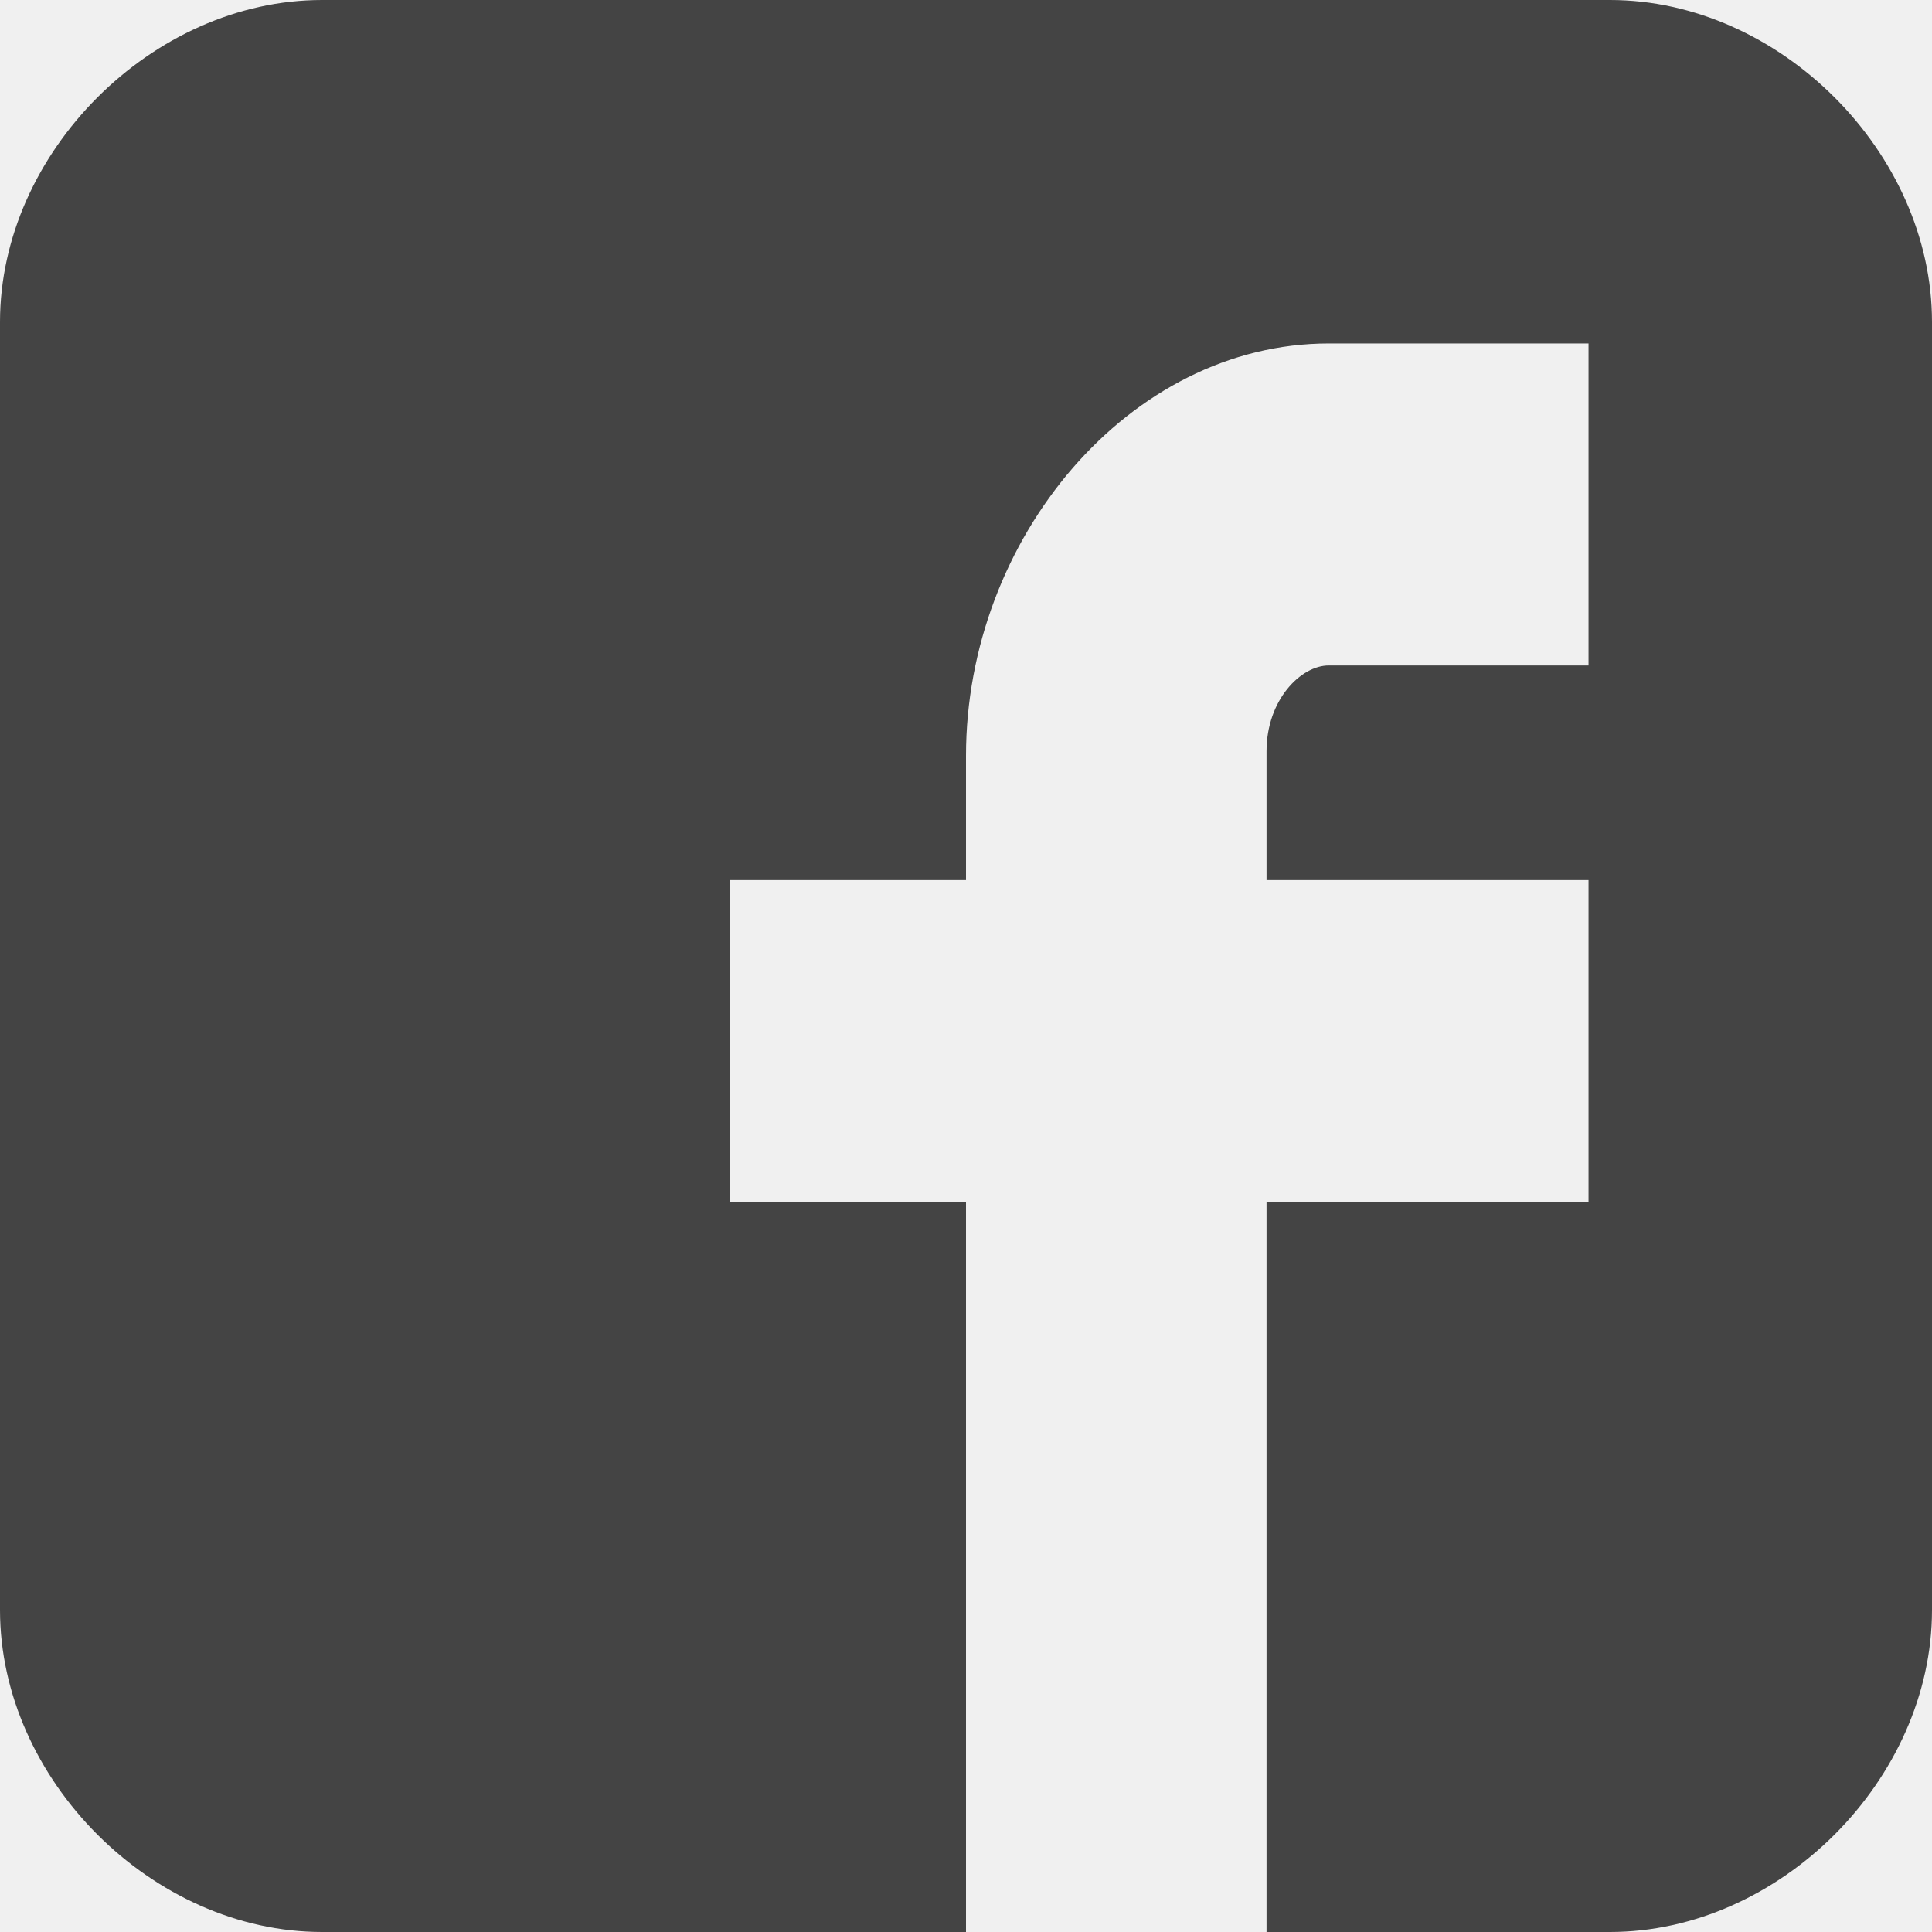
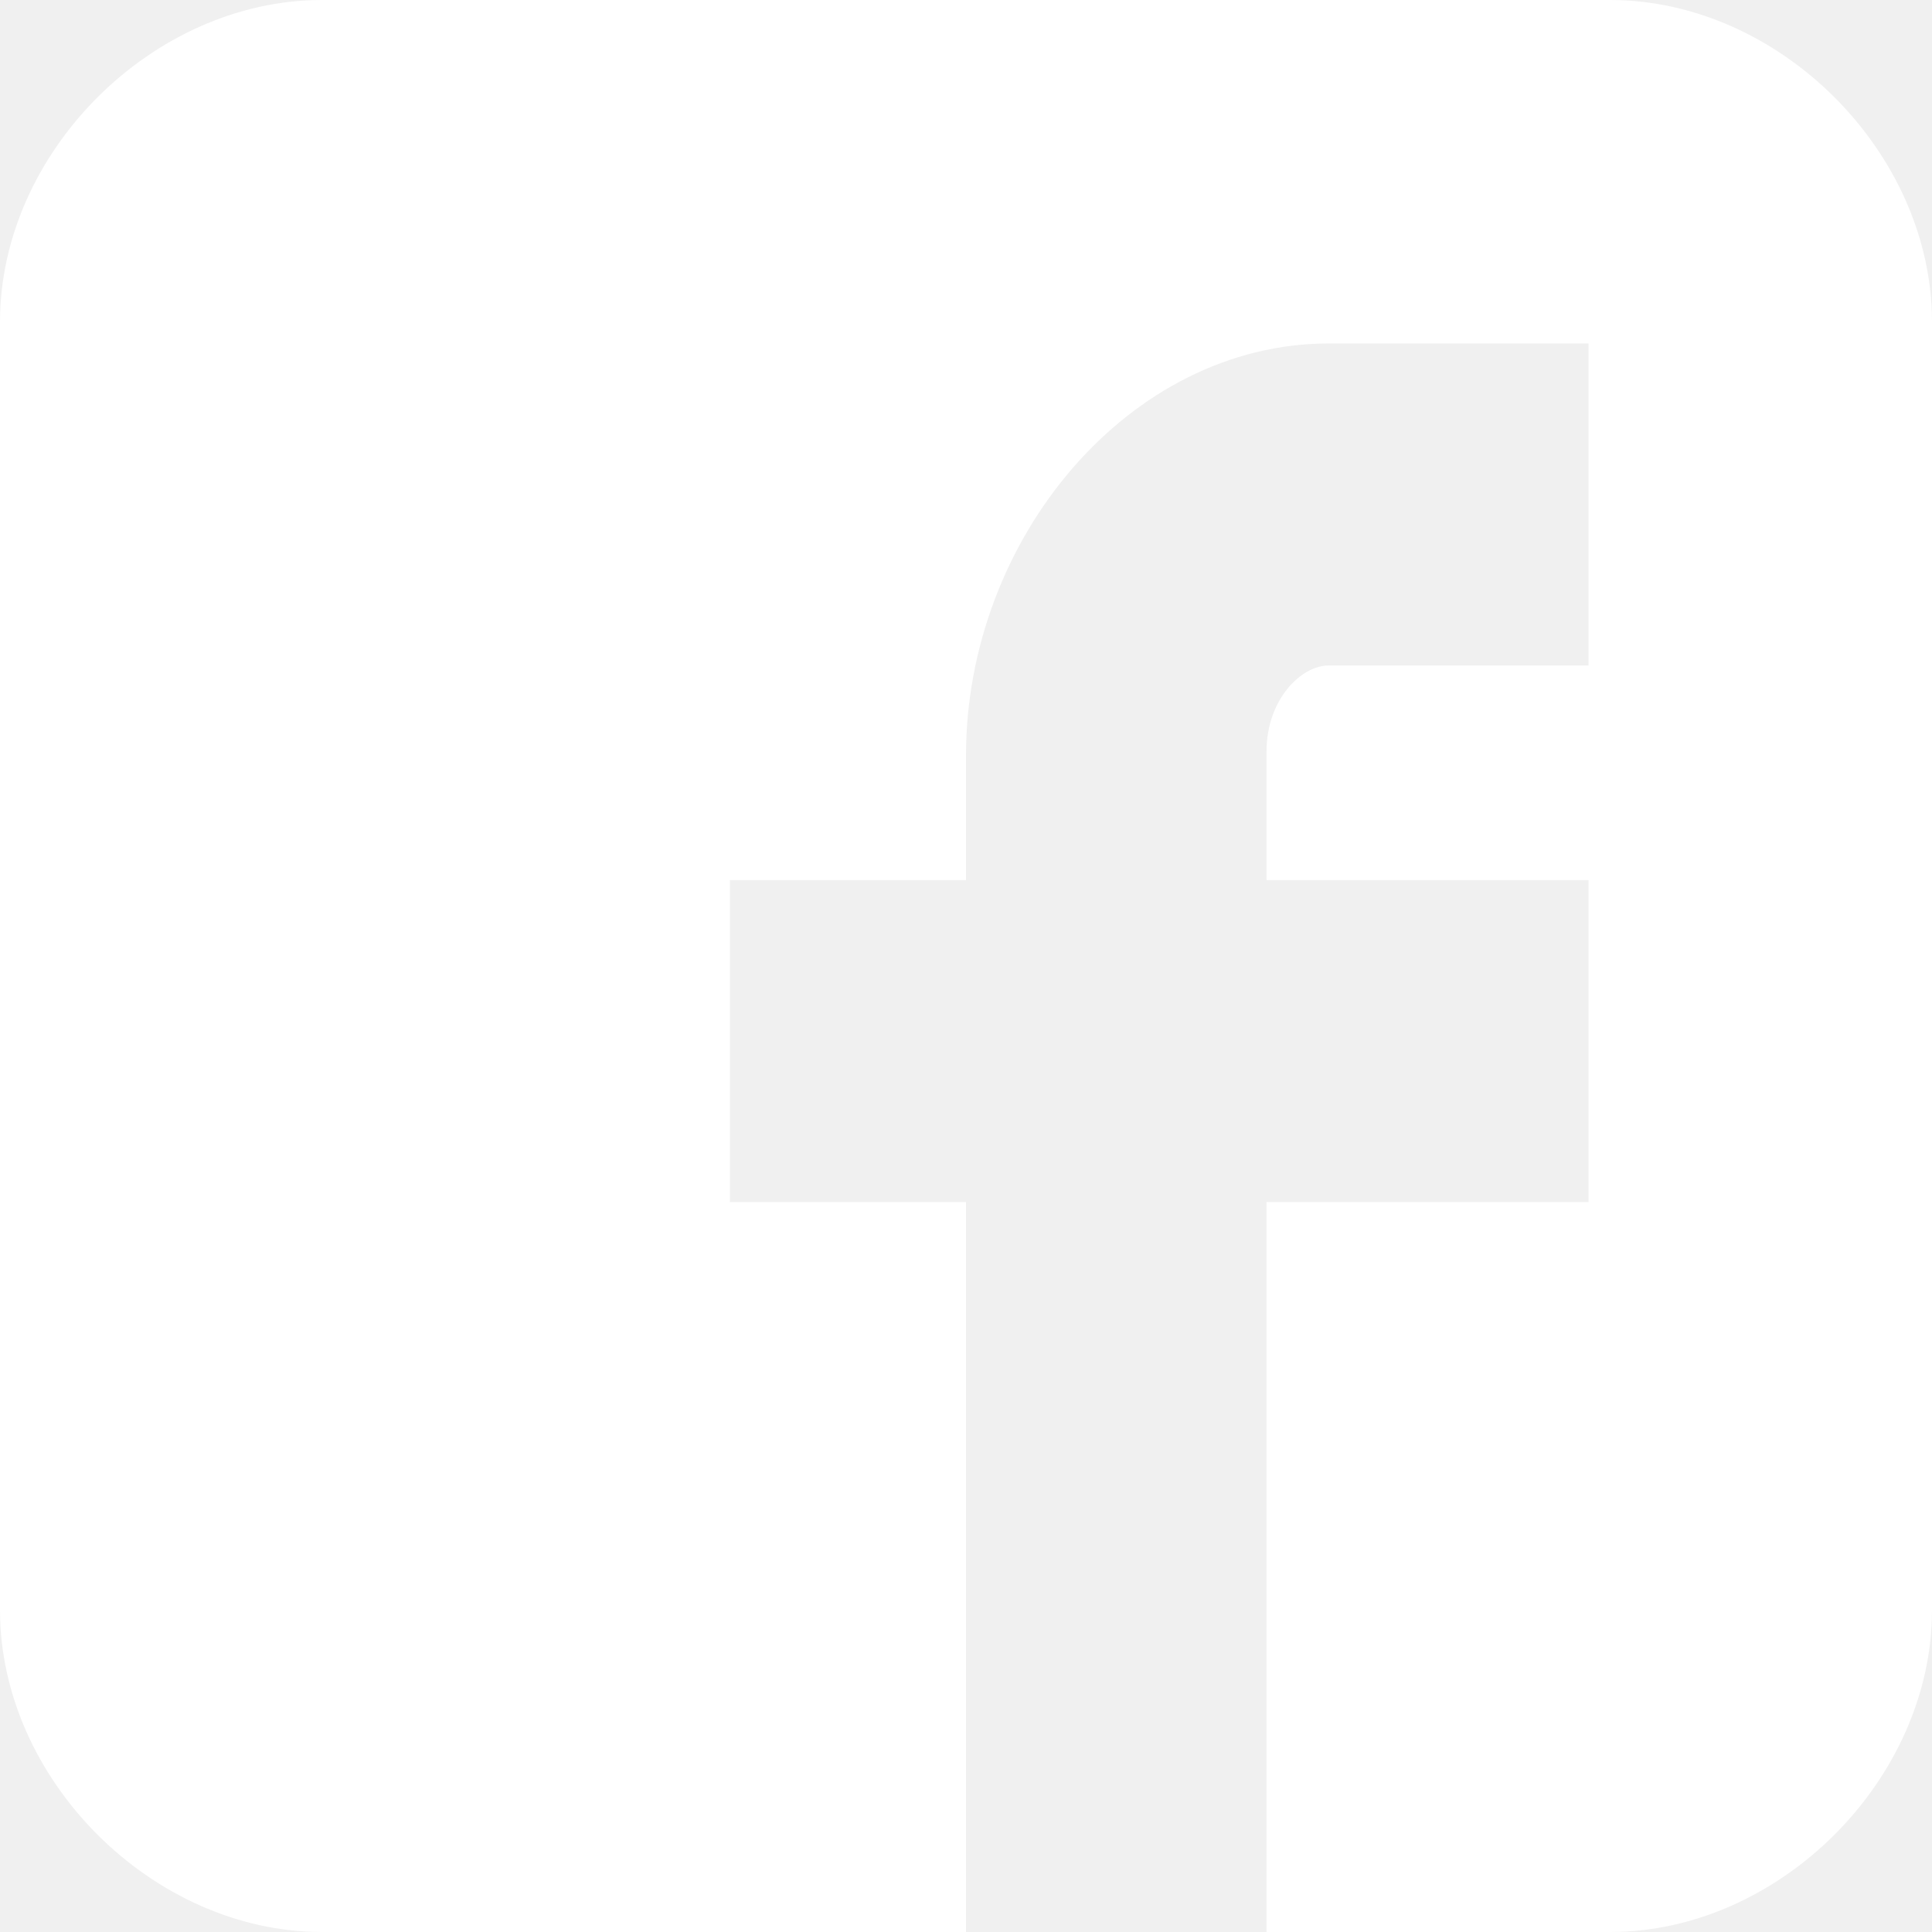
<svg xmlns="http://www.w3.org/2000/svg" version="1.1" id="Capa_1" x="0px" y="0px" viewBox="0 0 90 90" style="enable-background:new 0 0 90 90;" xml:space="preserve">
  <style type="text/css">
- 	.st0{fill:#444444;}
+ 	.st0{fill:#ffffff;}
</style>
  <g>
    <path id="Facebook__x28_alt_x29_" class="st0" d="M90,15c0-7.9-7.1-15-15-15H15C7.1,0,0,7.1,0,15v60c0,7.9,7.1,15,15,15h30V56H34   V41h11v-5.8C45,25.1,52.6,16,61.9,16H74v15H61.9c-1.3,0-2.9,1.6-2.9,4v6h15v15H59v34h16c7.9,0,15-7.1,15-15V15z" />
  </g>
</svg>
